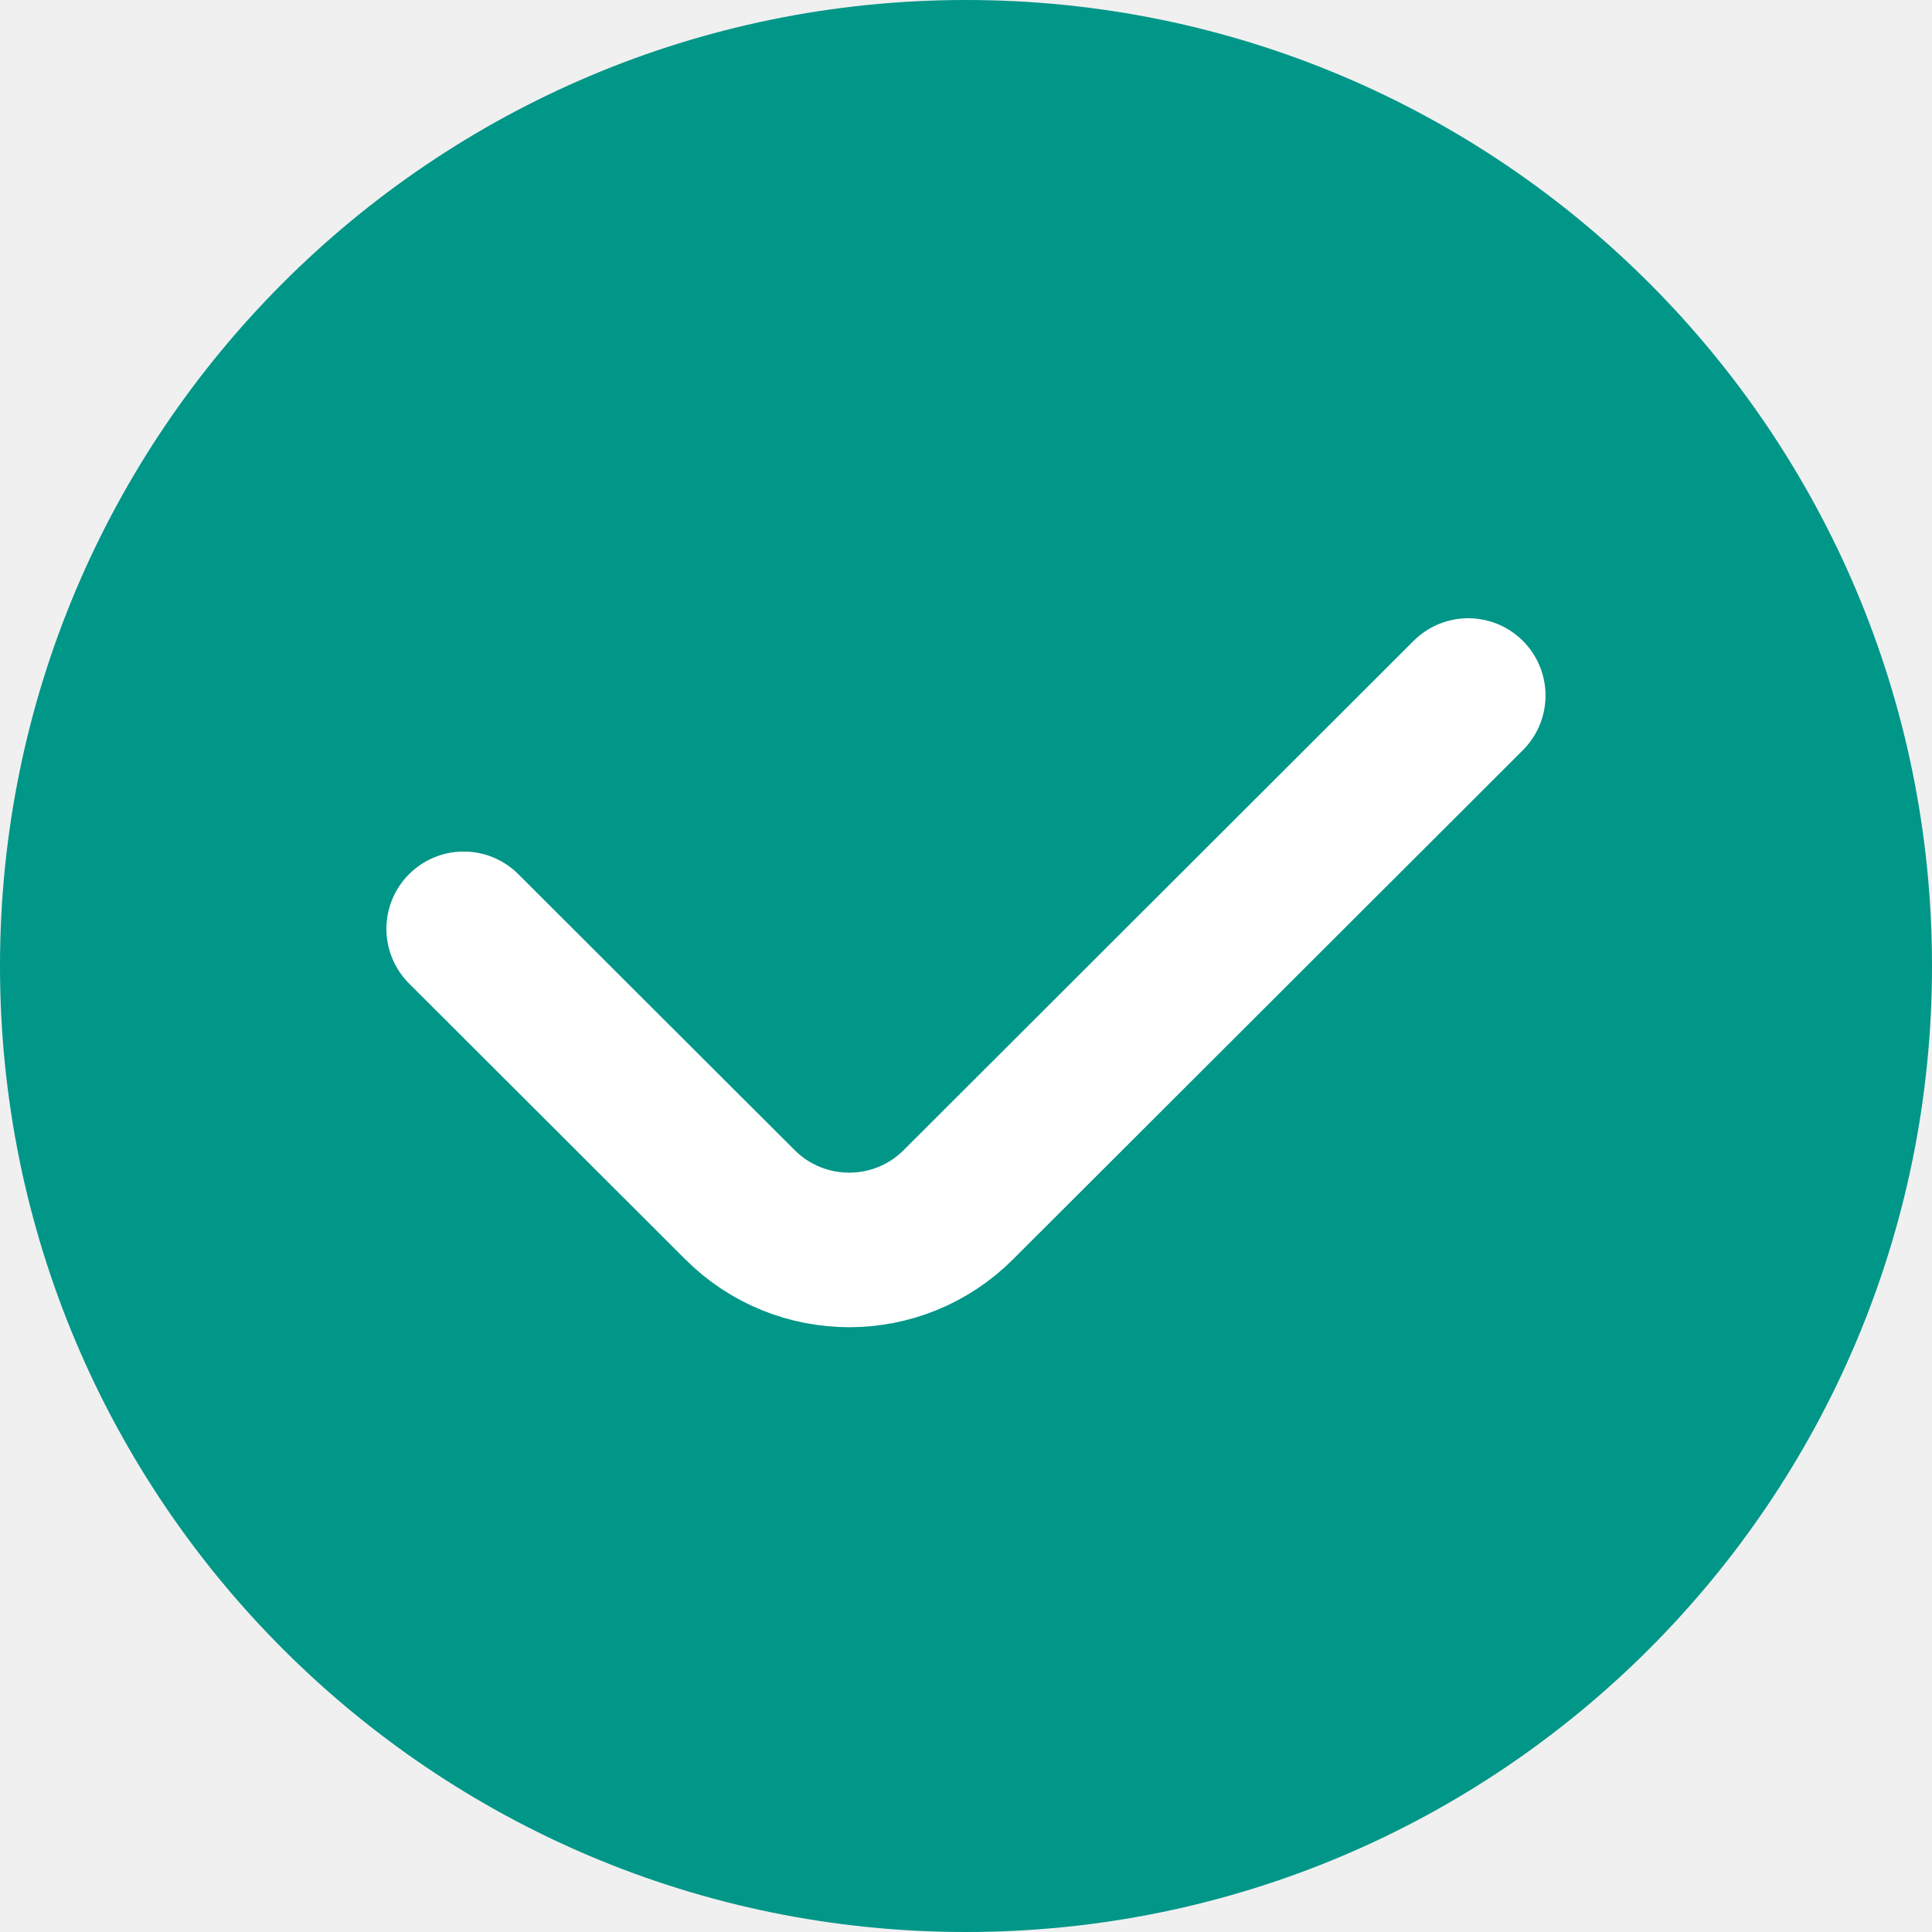
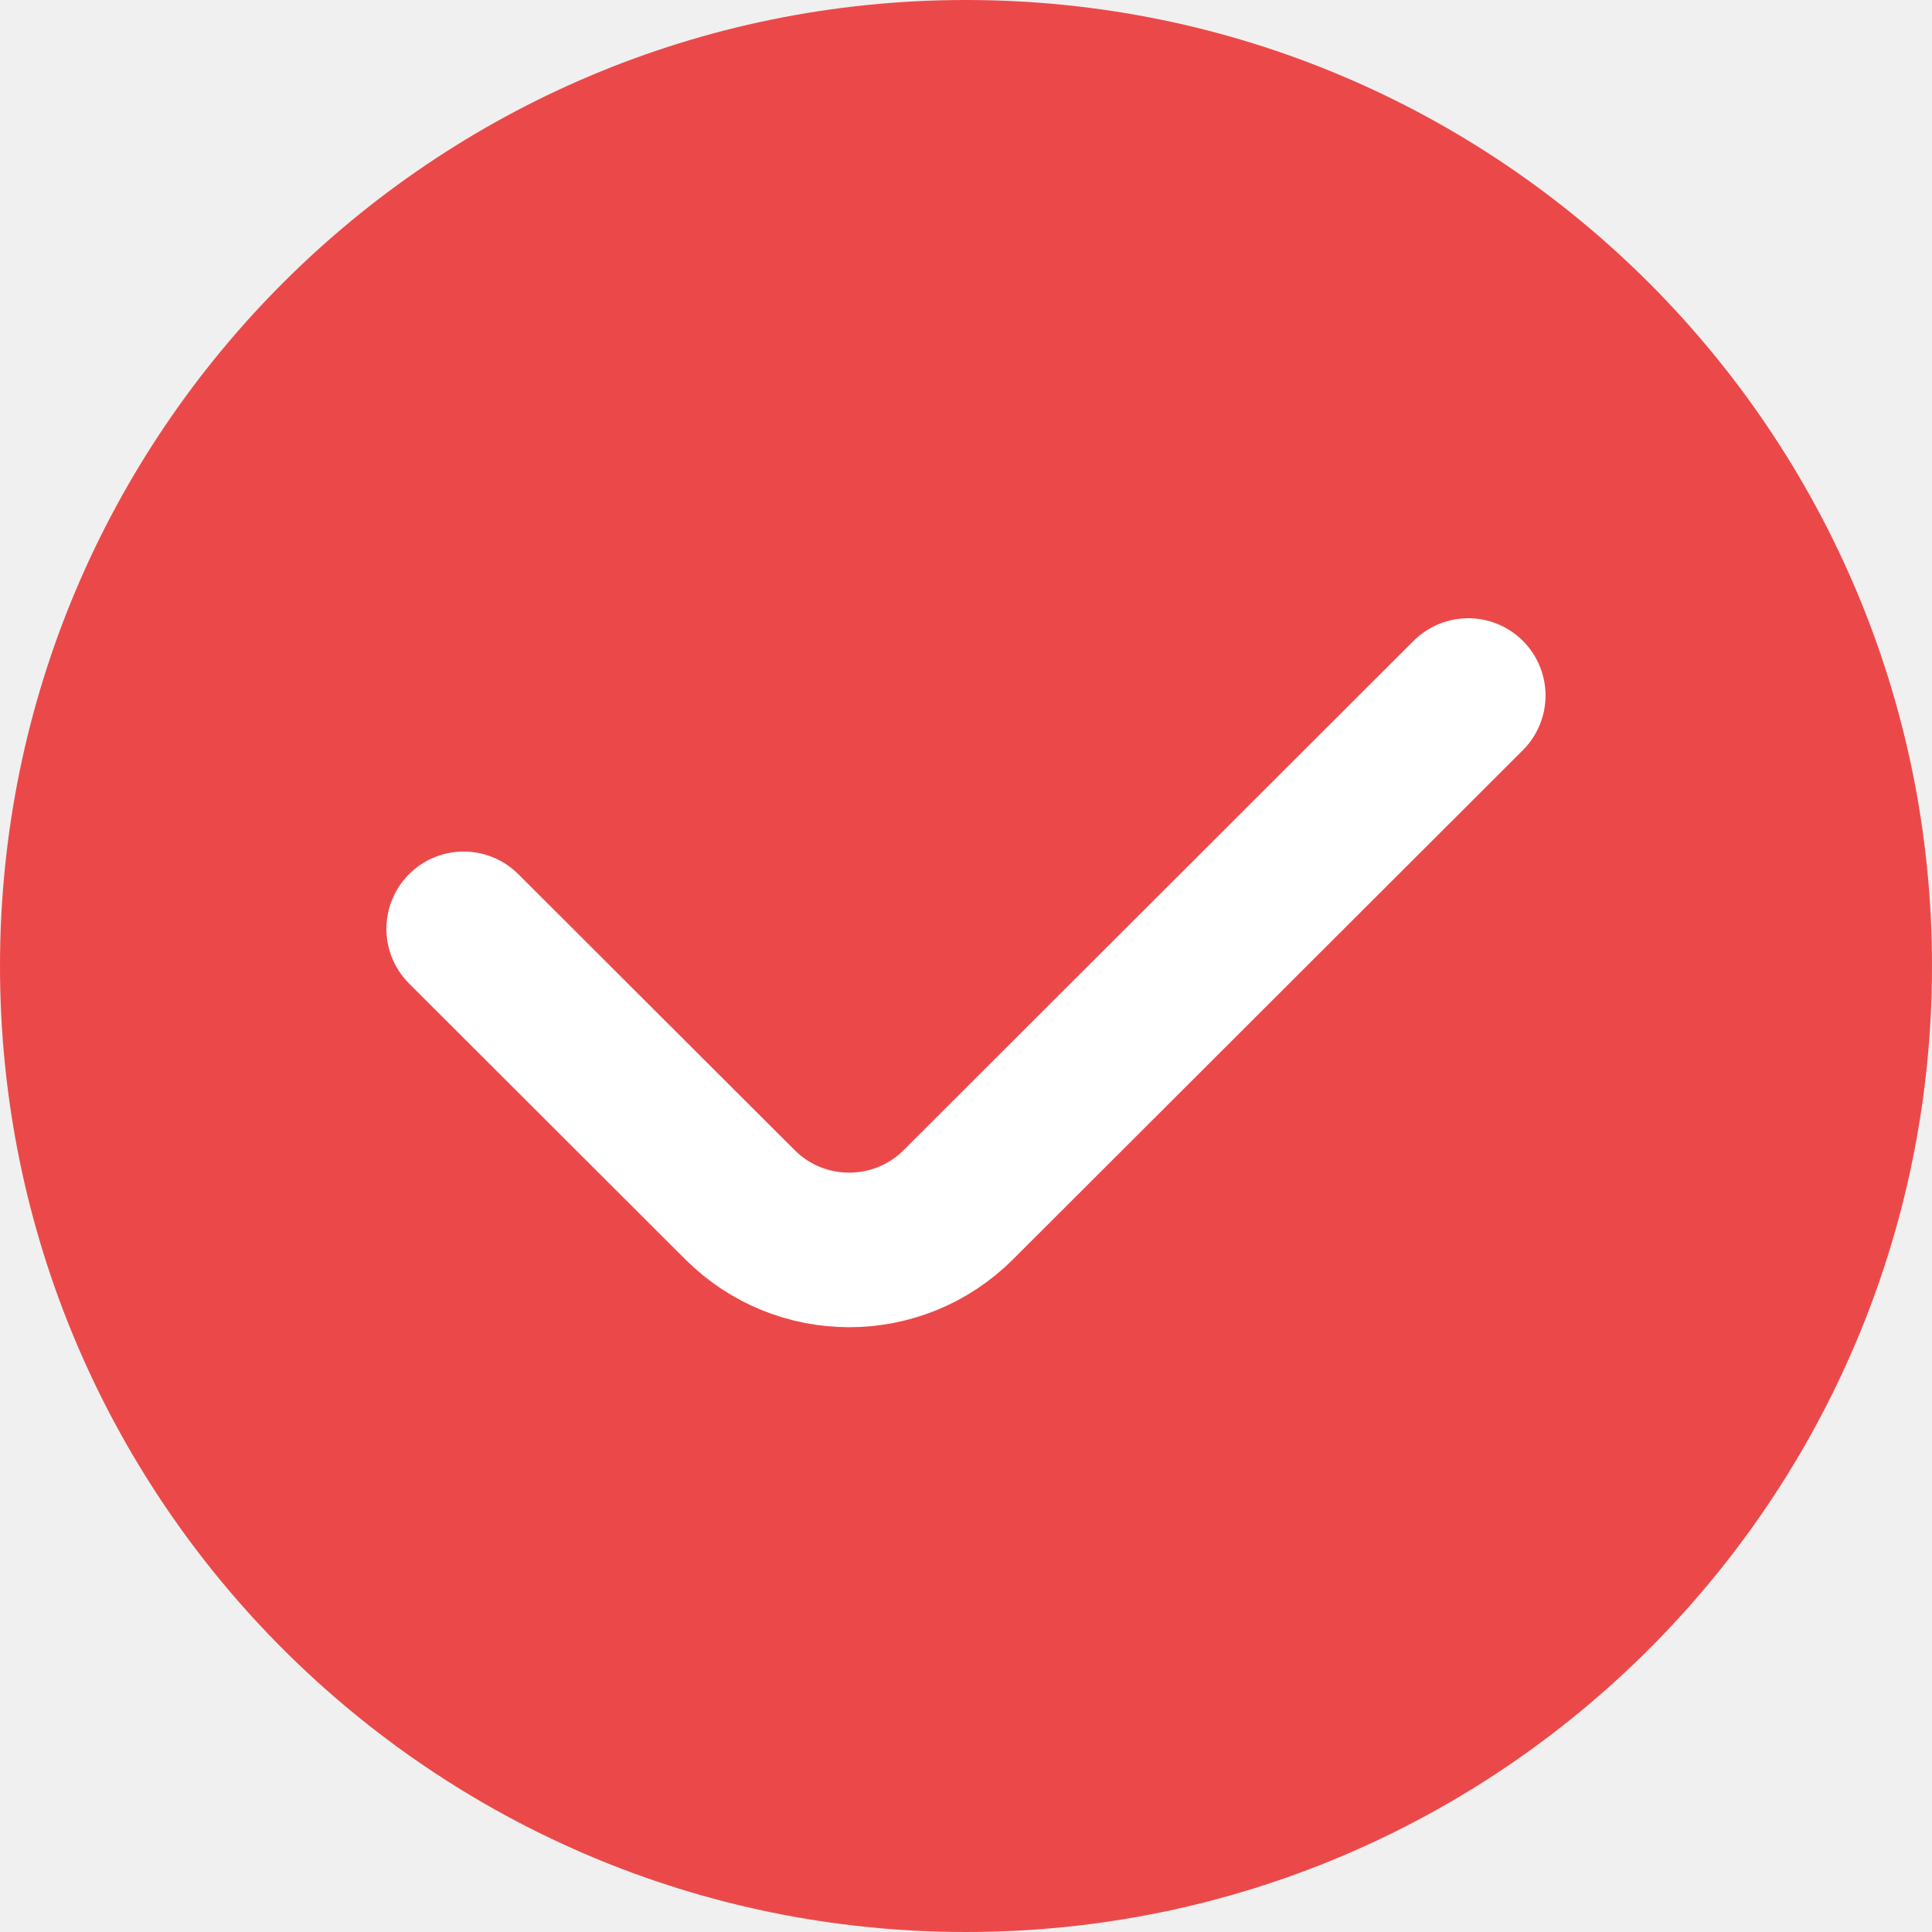
<svg xmlns="http://www.w3.org/2000/svg" width="25" height="25" fill="none">
  <g>
-     <circle id="svg_1" fill="#009688" r="12.5" cy="12.5" cx="12.5" />
+     <circle id="svg_1" fill="#eb4949" r="12.5" cy="12.5" cx="12.5" />
    <path id="svg_2" stroke-linecap="round" stroke-width="2" stroke="white" d="m6,12.019l3.575,3.57c0.781,0.78 2.046,0.78 2.826,0l6.598,-6.589" />
  </g>
</svg>
